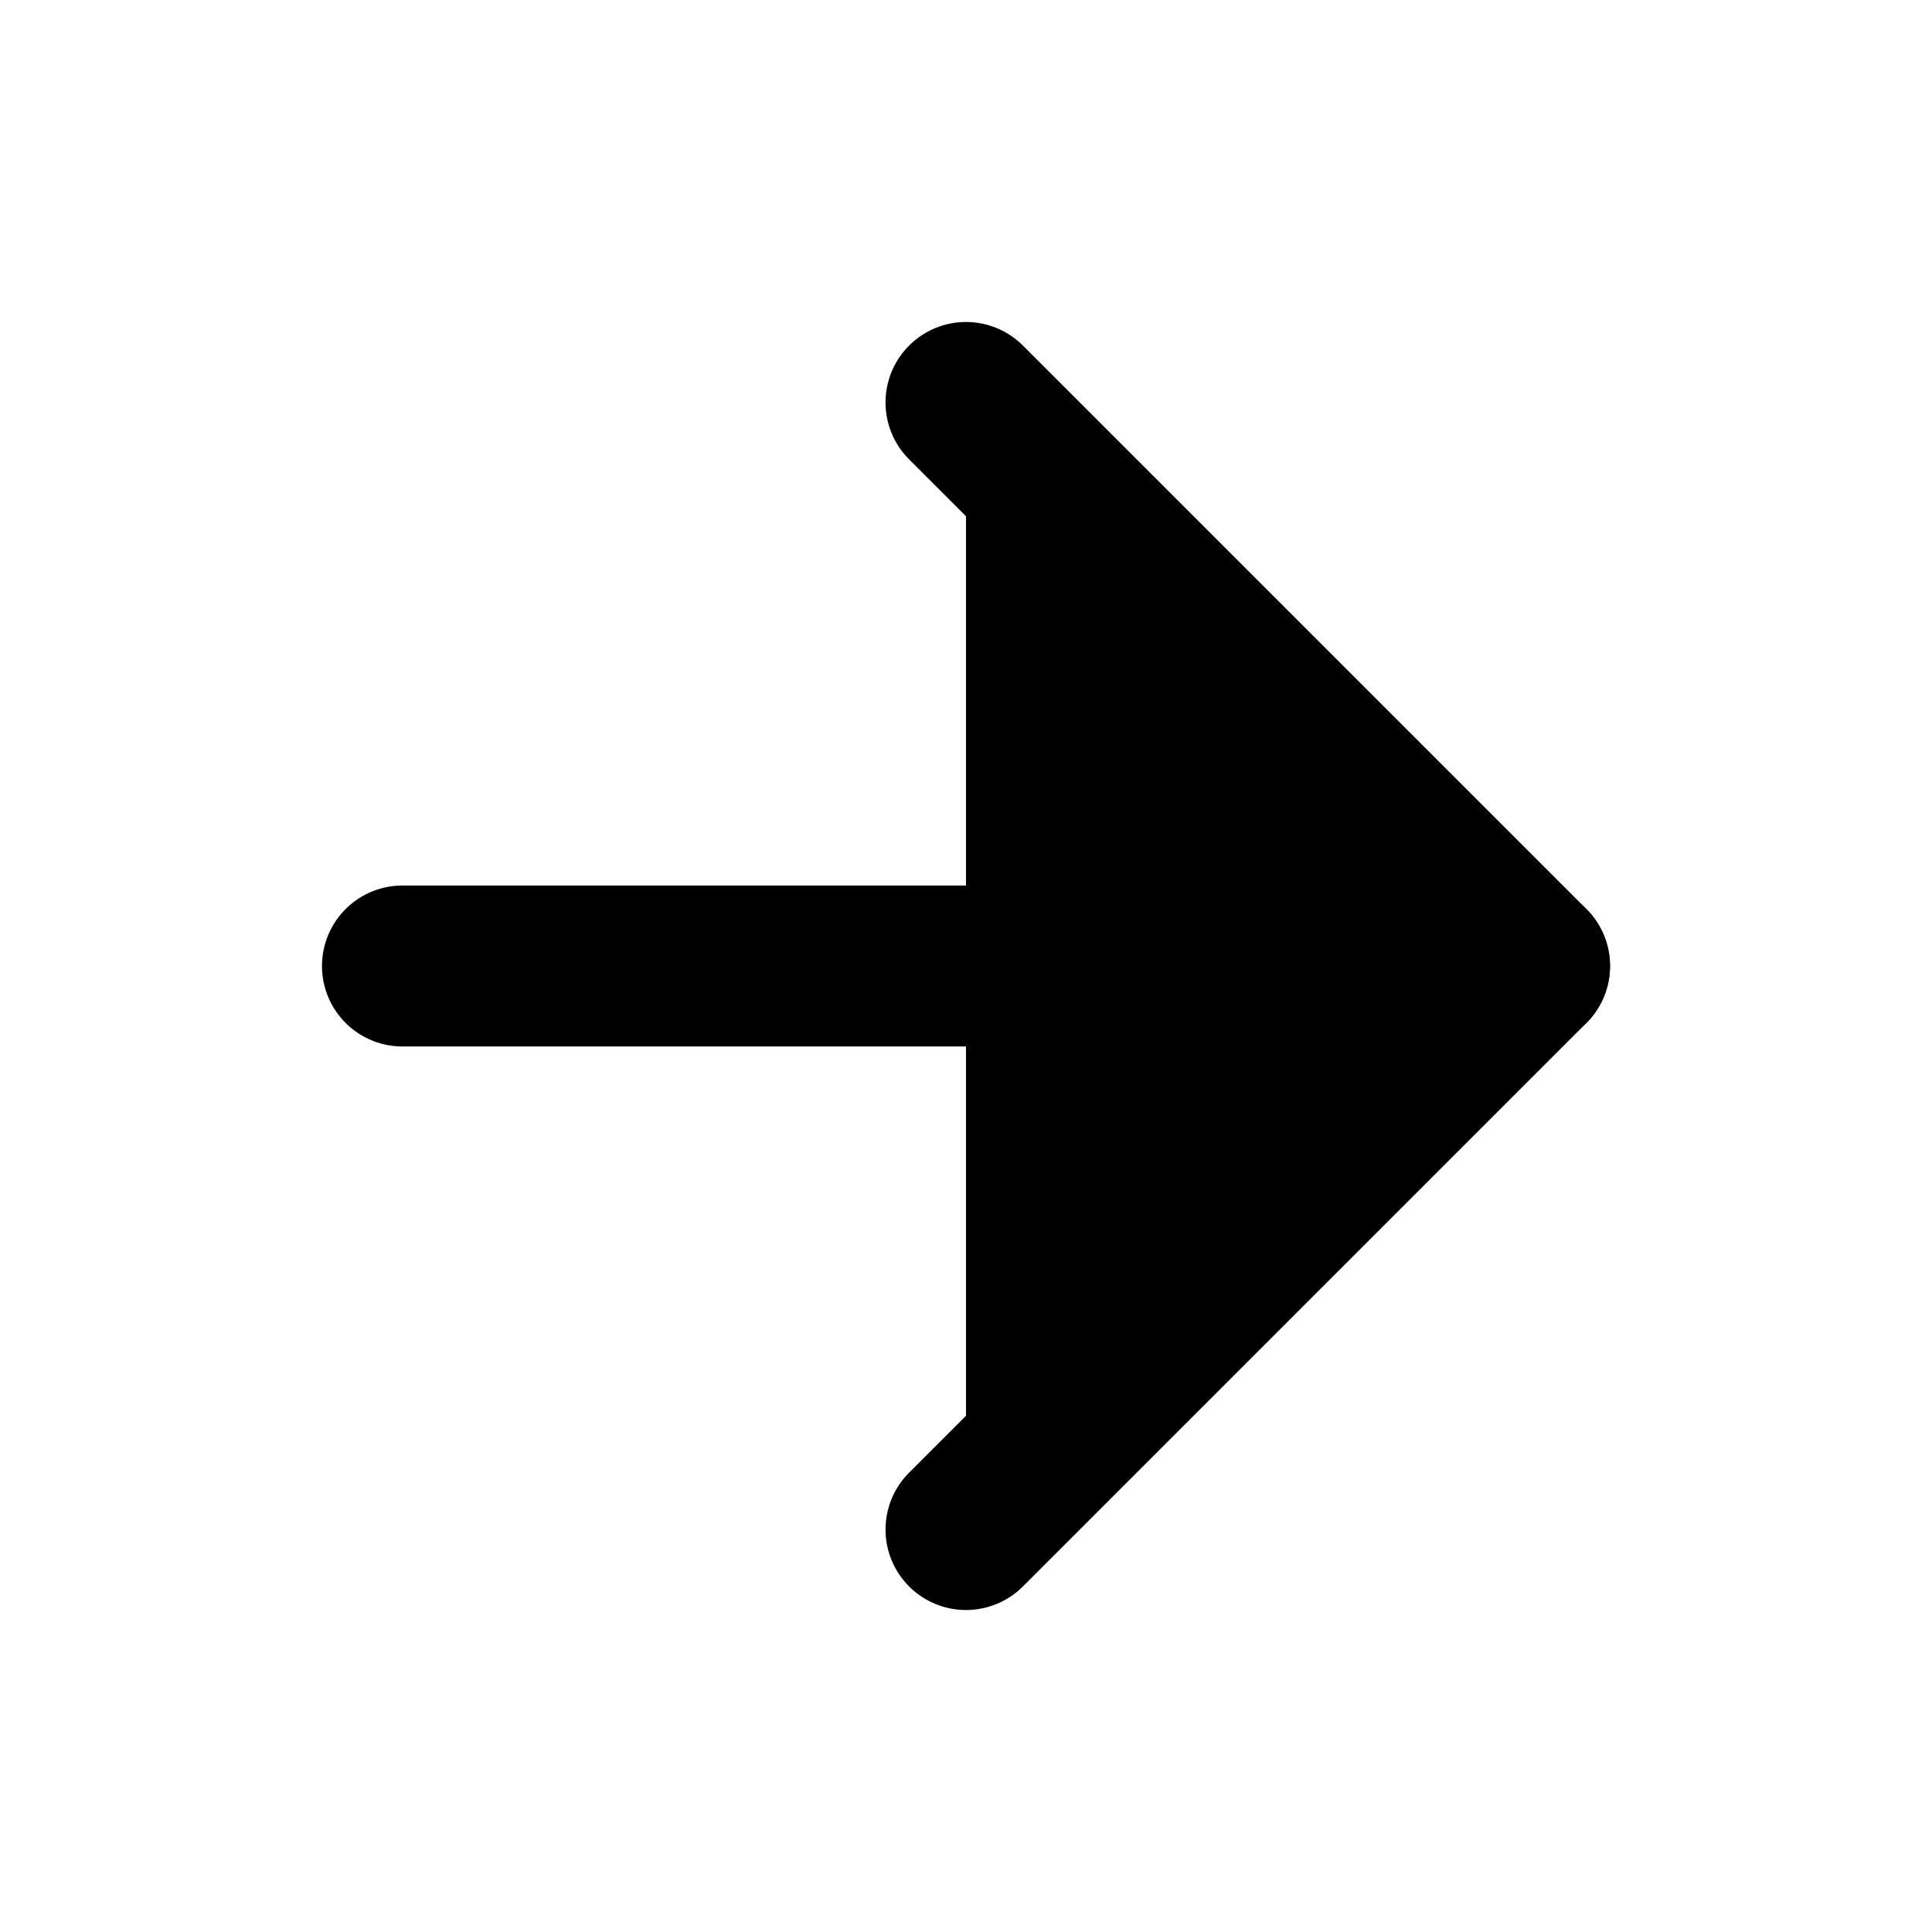
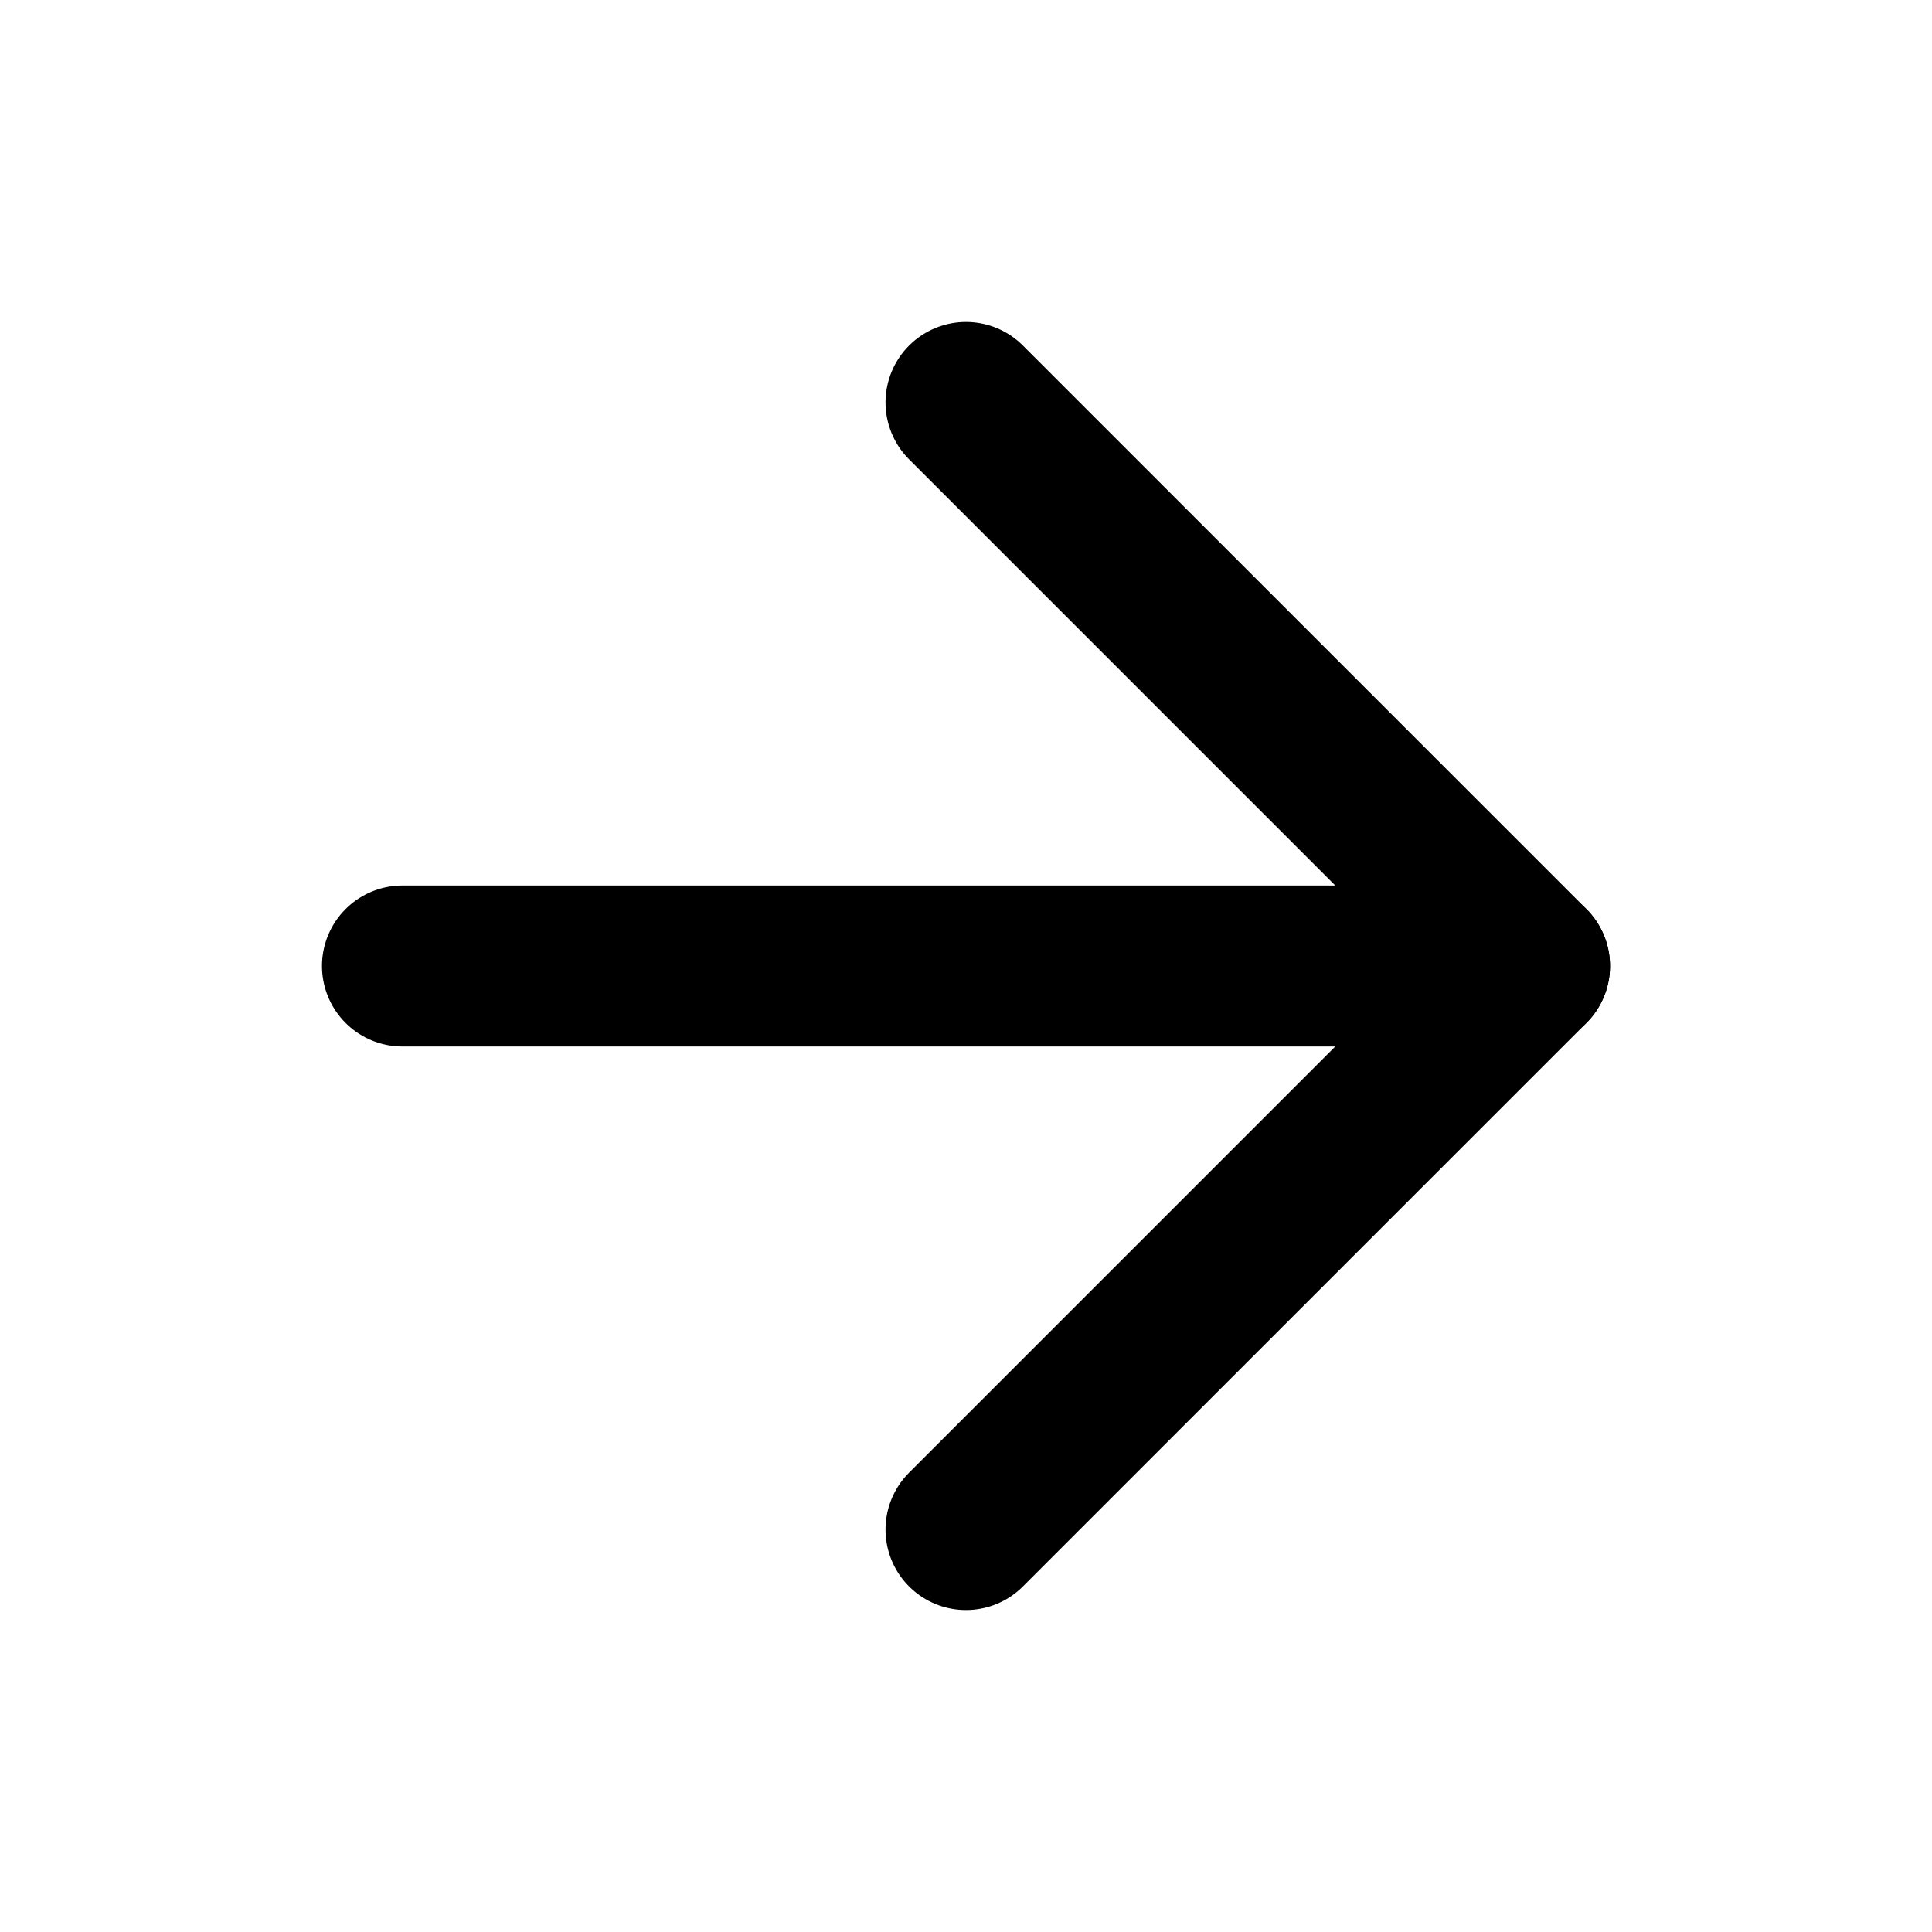
- <svg xmlns="http://www.w3.org/2000/svg" width="16" height="16" viewBox="0 0 16 16" fill="#000">
+ <svg xmlns="http://www.w3.org/2000/svg" width="16" height="16" viewBox="0 0 16 16" fill="none">
  <path d="M3.333 8H12.667" stroke="black" stroke-width="1.333" stroke-linecap="round" stroke-linejoin="round" />
  <path d="M8 12.667L12.667 8L8 3.333" stroke="black" stroke-width="1.333" stroke-linecap="round" stroke-linejoin="round" />
</svg>
